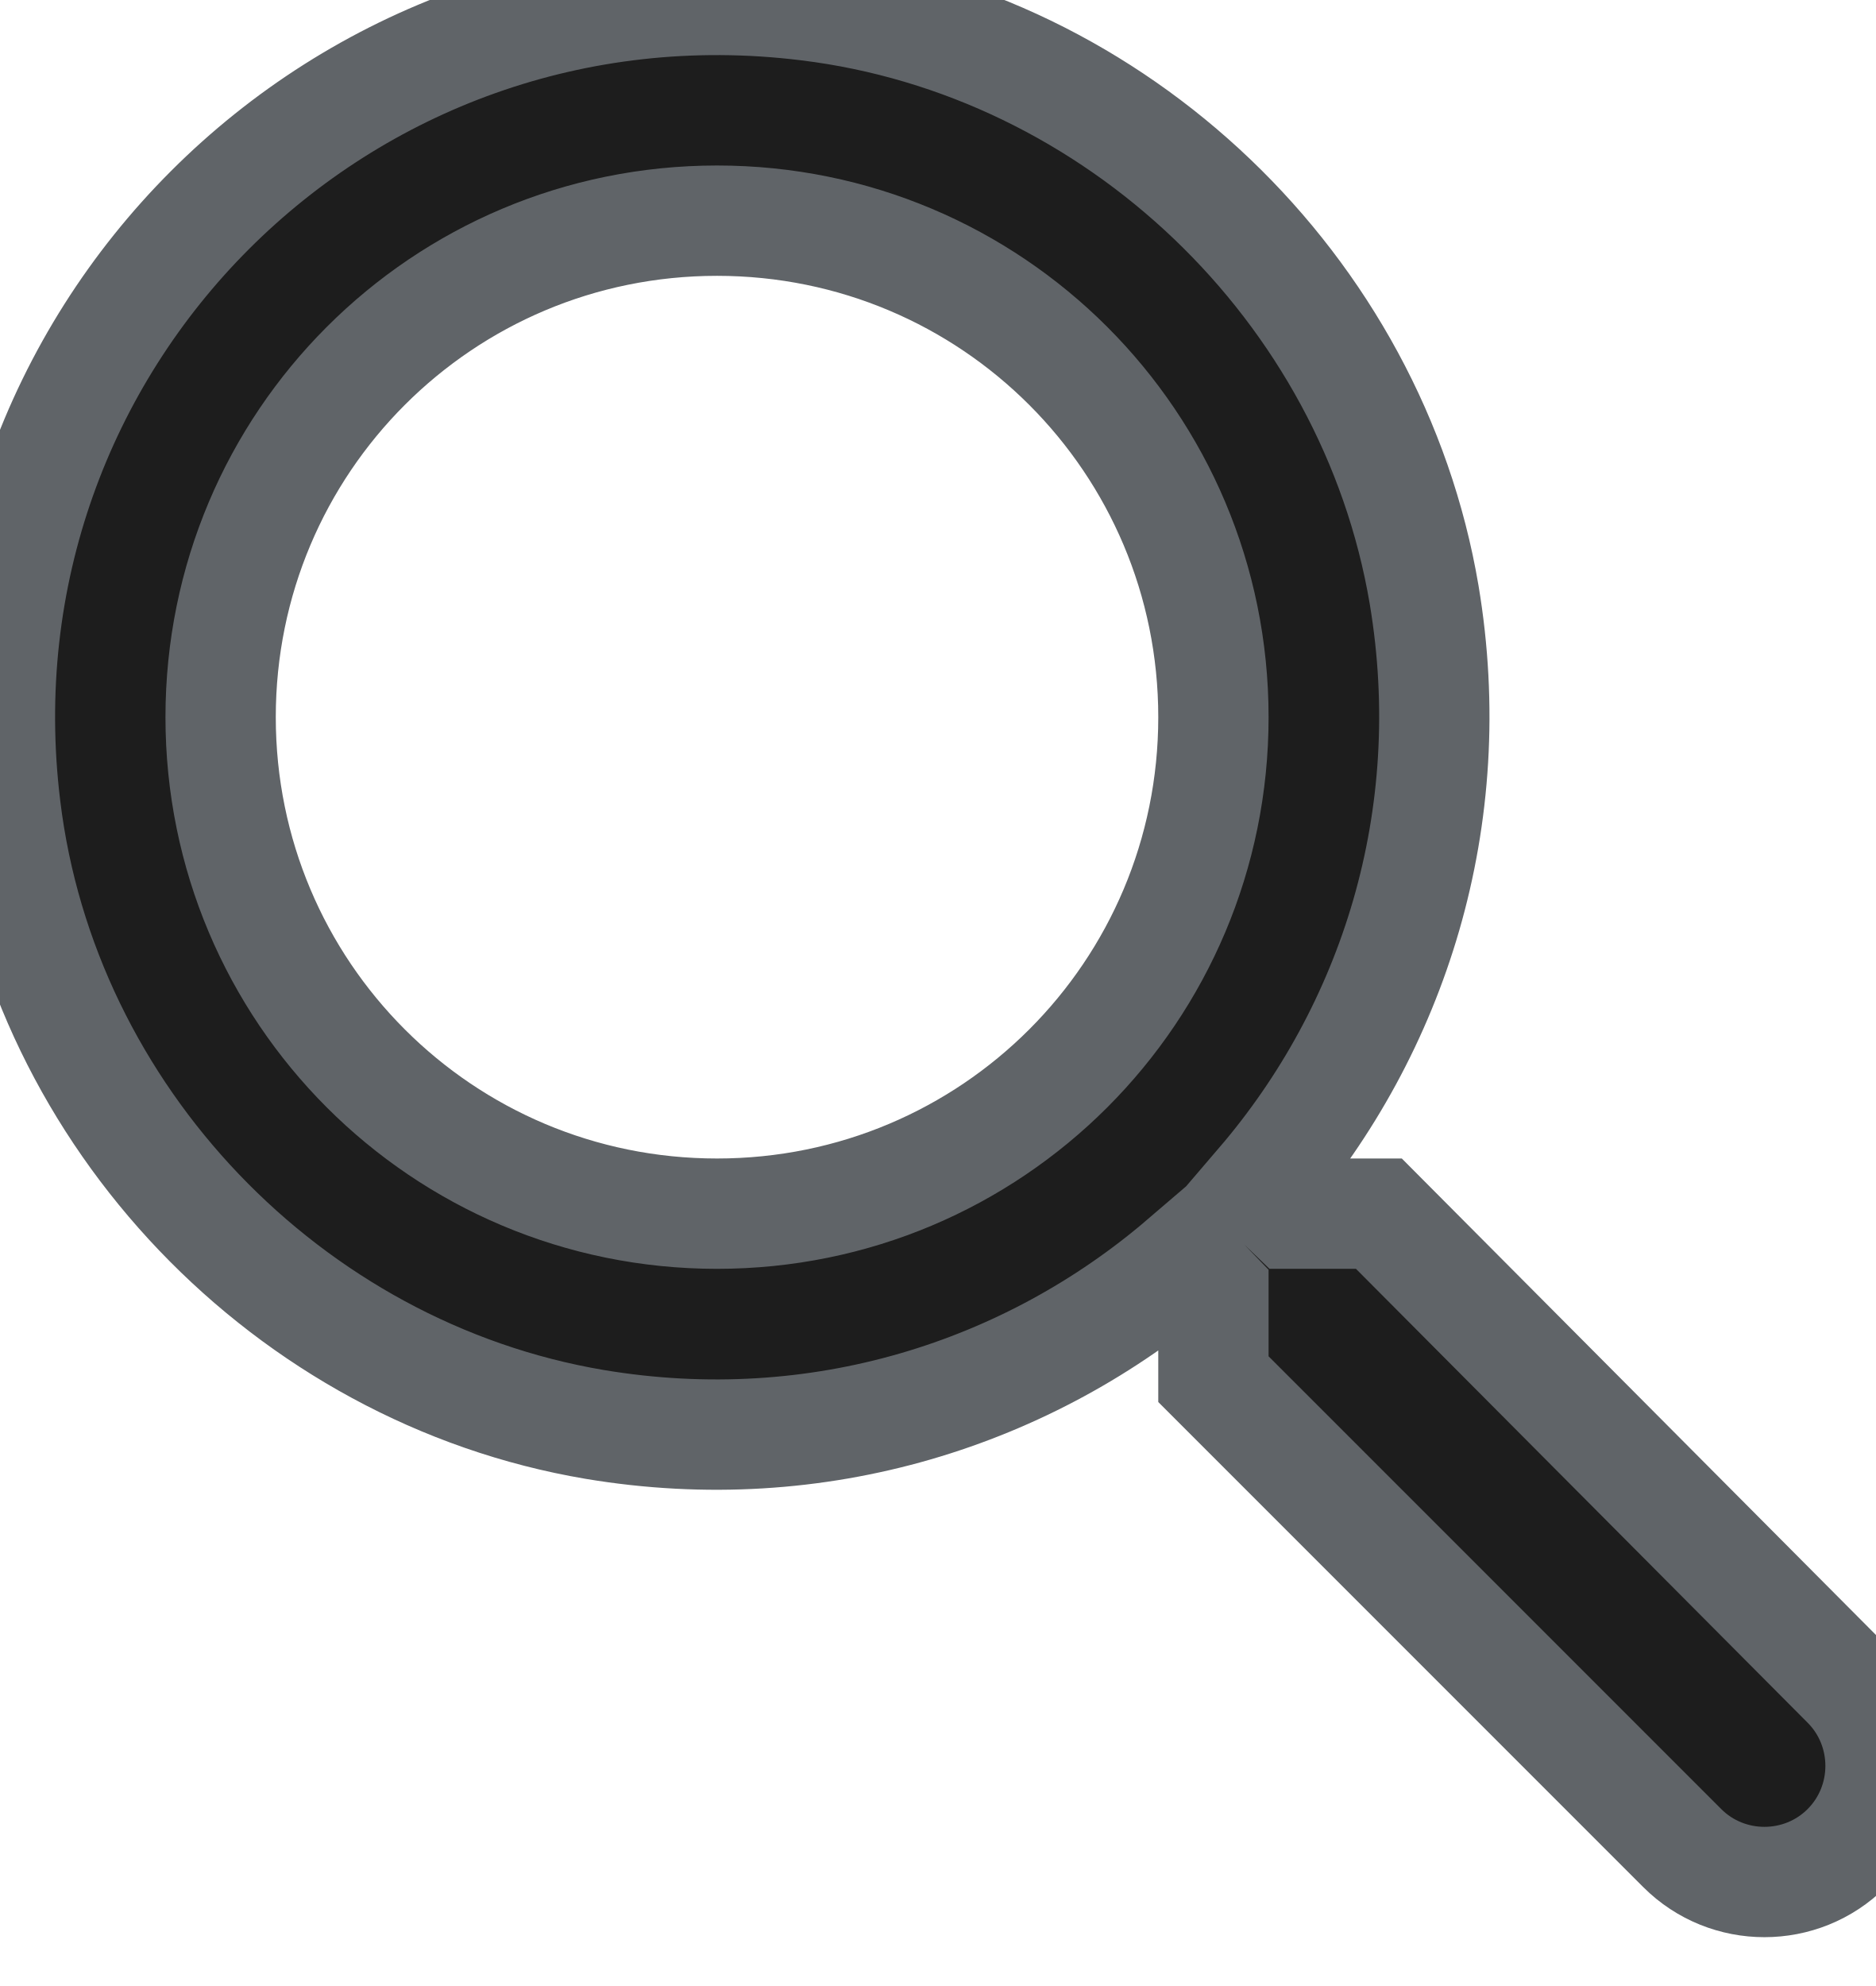
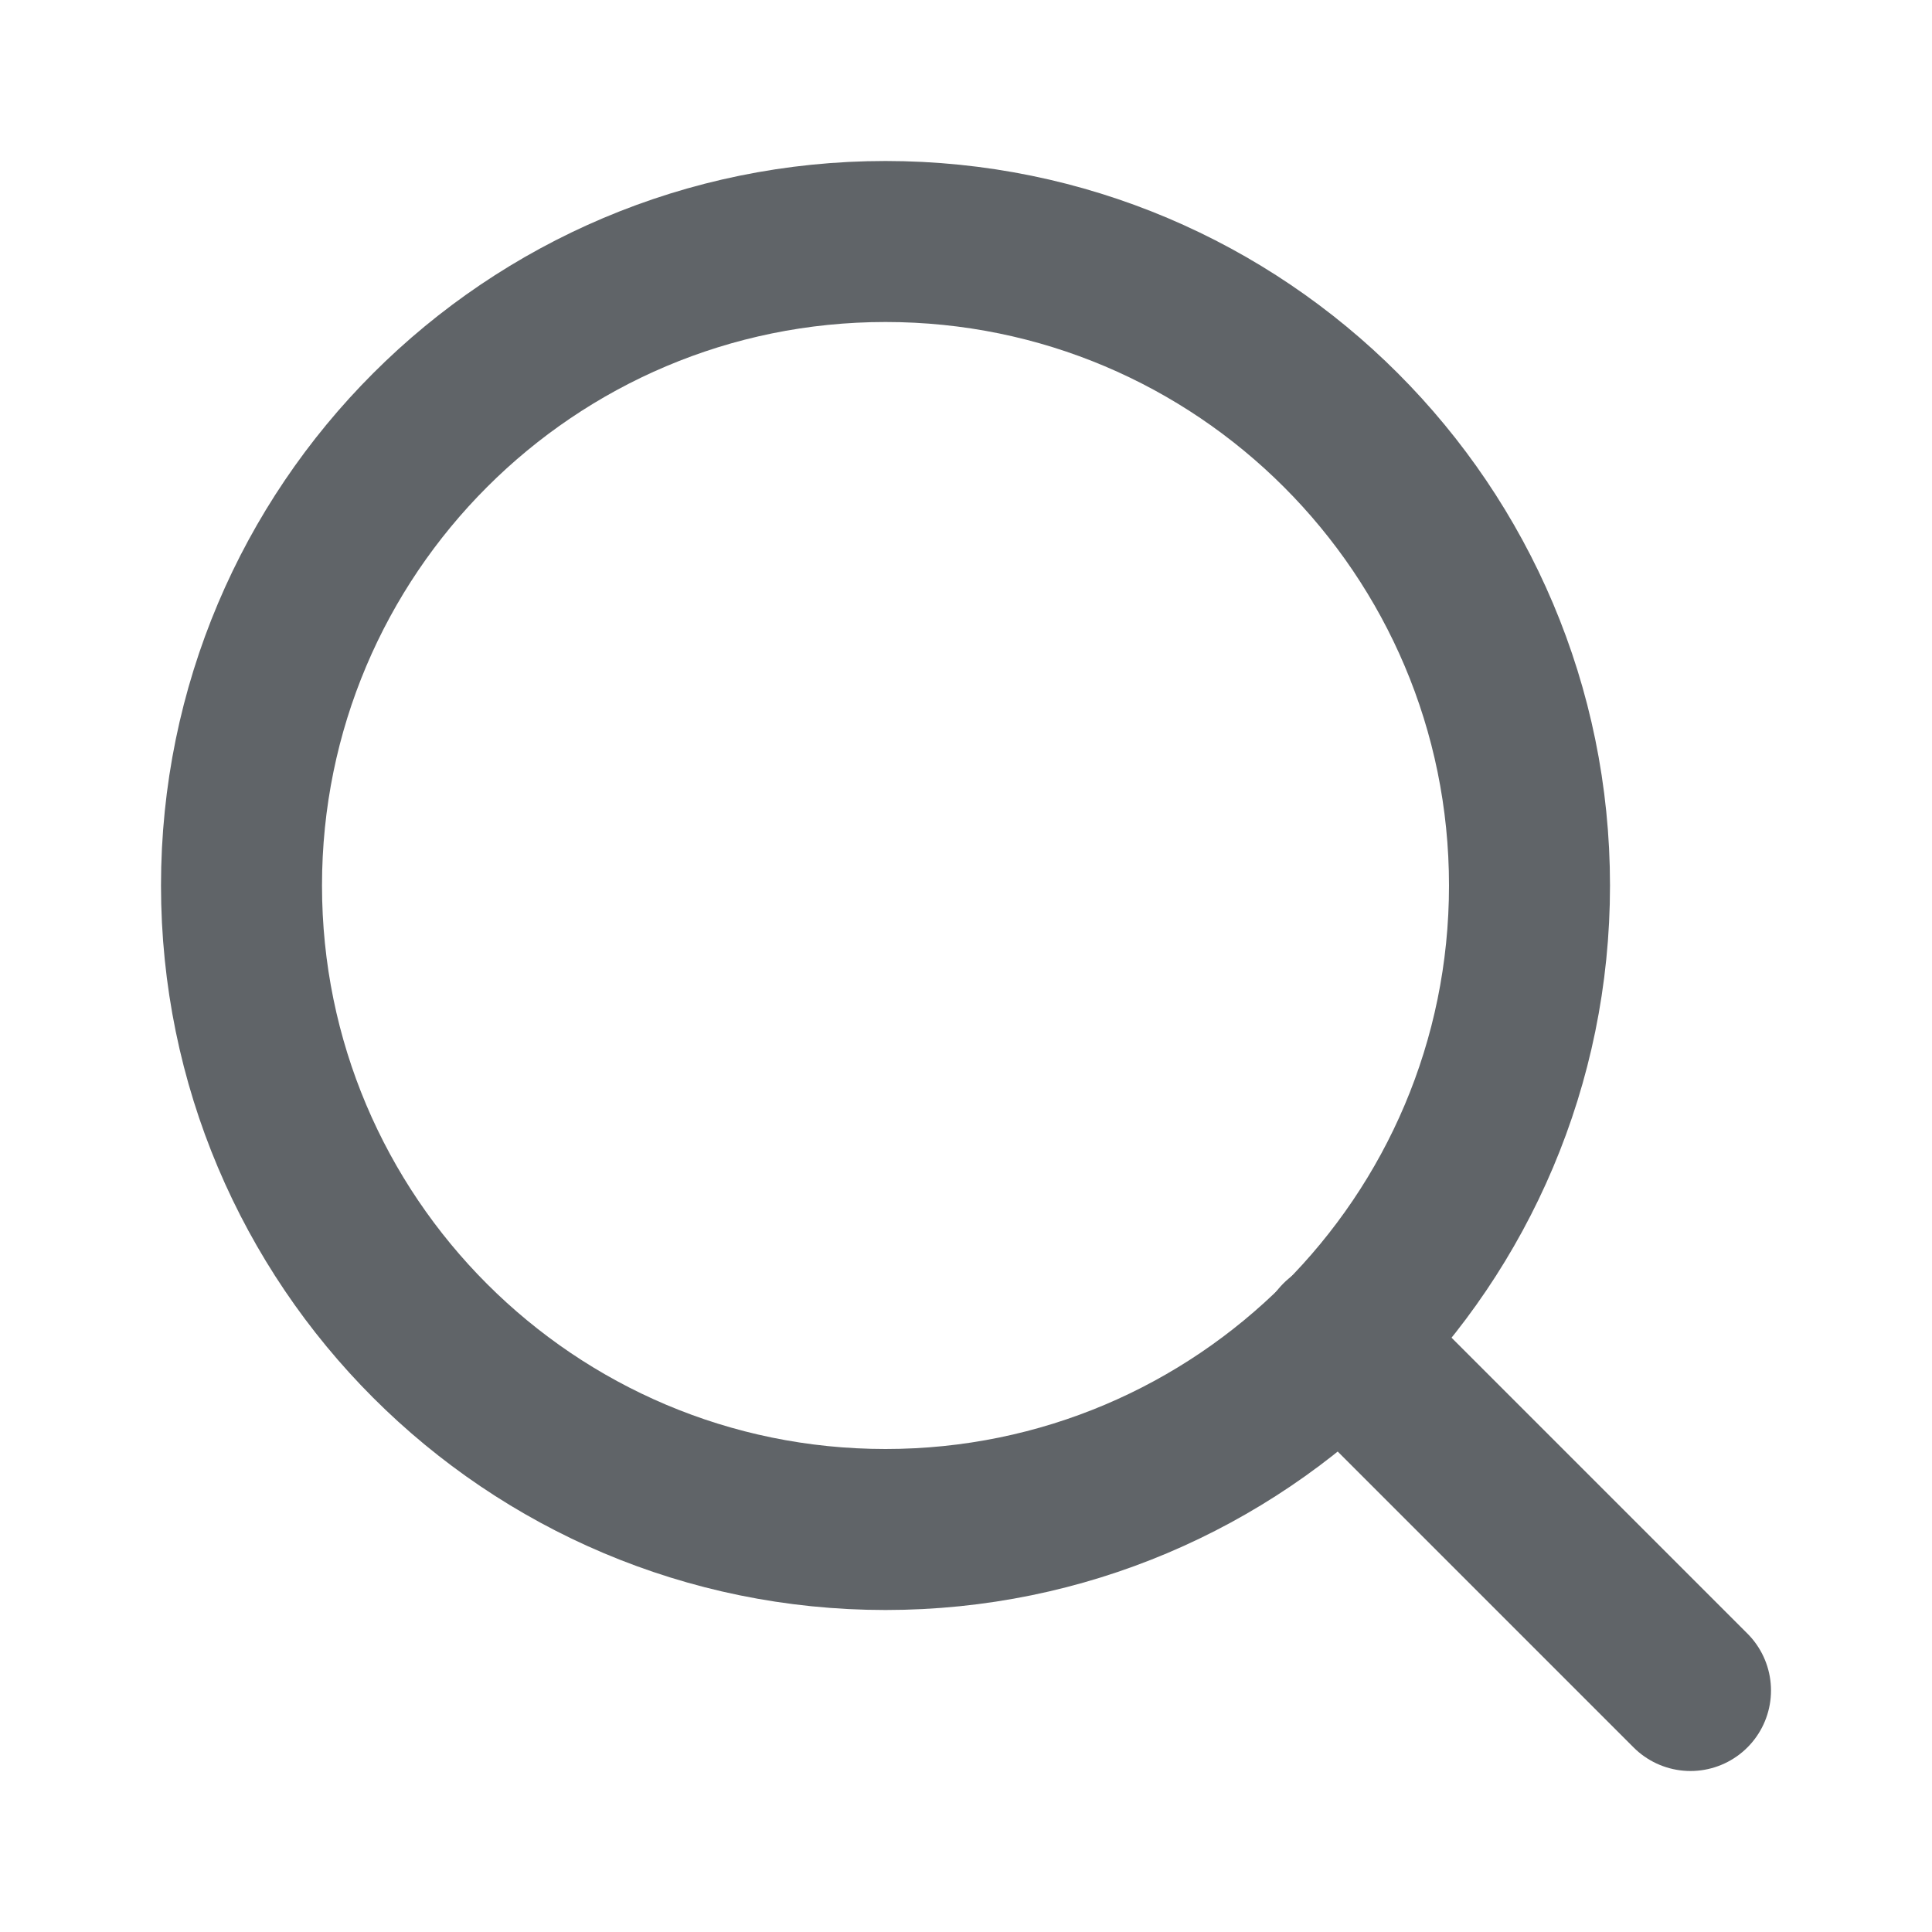
- <svg xmlns="http://www.w3.org/2000/svg" width="17px" height="18px" viewBox="0 0 17 18" version="1.1">
-   <g id="Icons" stroke="#606468" stroke-width="1" fill="none" fill-rule="evenodd">
-     <g id="Rounded" transform="translate(-545, -421)">
-       <g id="Action" transform="translate(100, 100)">
-         <g id="-Round-/-Action-/-search" transform="translate(442, 318)">
-           <g>
-             <polygon id="Path" points="0 0 24 0 24 24 0 24" />
-             <path d="M15.5,14 L14.71,14 L14.43,13.73 C15.63,12.33 16.25,10.42 15.91,8.39 C15.44,5.61 13.12,3.39 10.32,3.05 C6.09,2.53 2.53,6.09 3.05,10.32 C3.39,13.12 5.61,15.44 8.39,15.91 C10.42,16.25 12.33,15.63 13.73,14.43 L14,14.71 L14,15.5 L18.25,19.75 C18.66,20.16 19.33,20.16 19.74,19.75 C20.15,19.34 20.15,18.67 19.74,18.26 L15.5,14 Z M9.5,14 C7.01,14 5,11.99 5,9.5 C5,7.01 7.01,5 9.5,5 C11.99,5 14,7.01 14,9.5 C14,11.99 11.99,14 9.5,14 Z" id="🔹Icon-Color" fill="#1D1D1D" />
-           </g>
-         </g>
-       </g>
-     </g>
-   </g>
+ <svg xmlns="http://www.w3.org/2000/svg" viewBox="0 0 24 24" fill="none" stroke="#606468" stroke-width="2" stroke-linecap="round" stroke-linejoin="round" class="feather feather-search">
+   <circle cx="11" cy="11" r="8" />
+   <line x1="21" y1="21" x2="16.65" y2="16.65" />
</svg>
